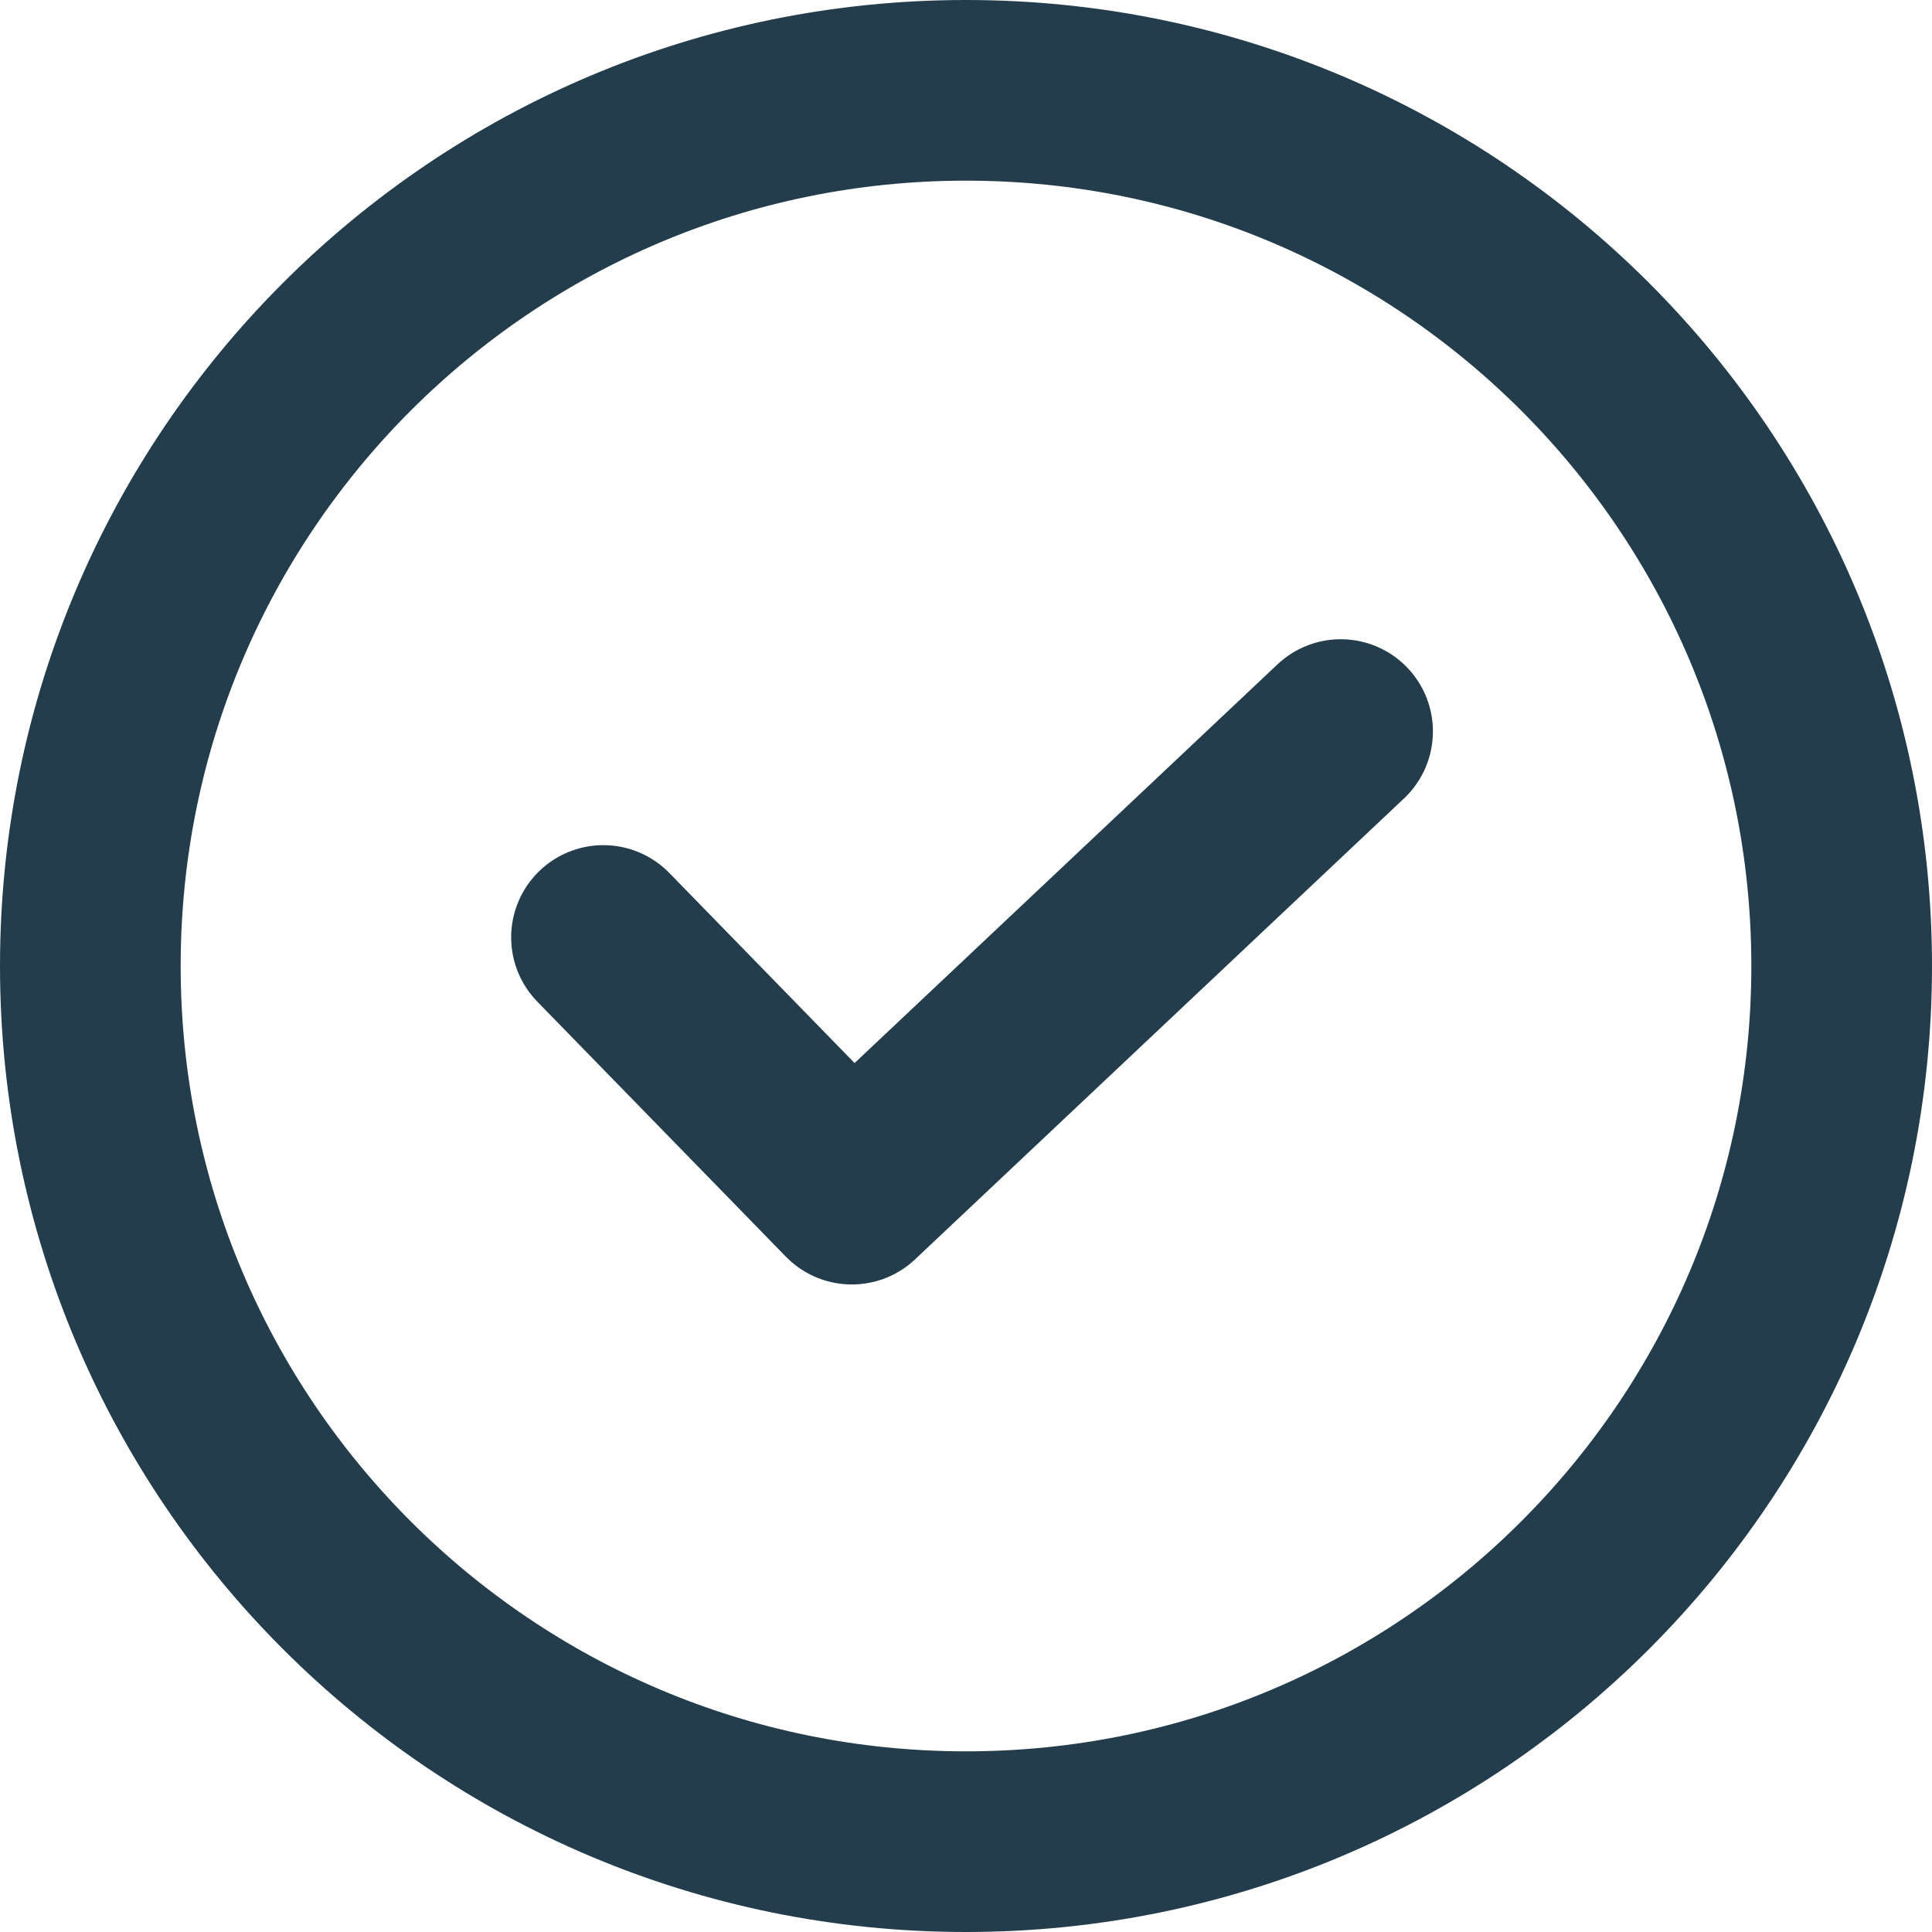
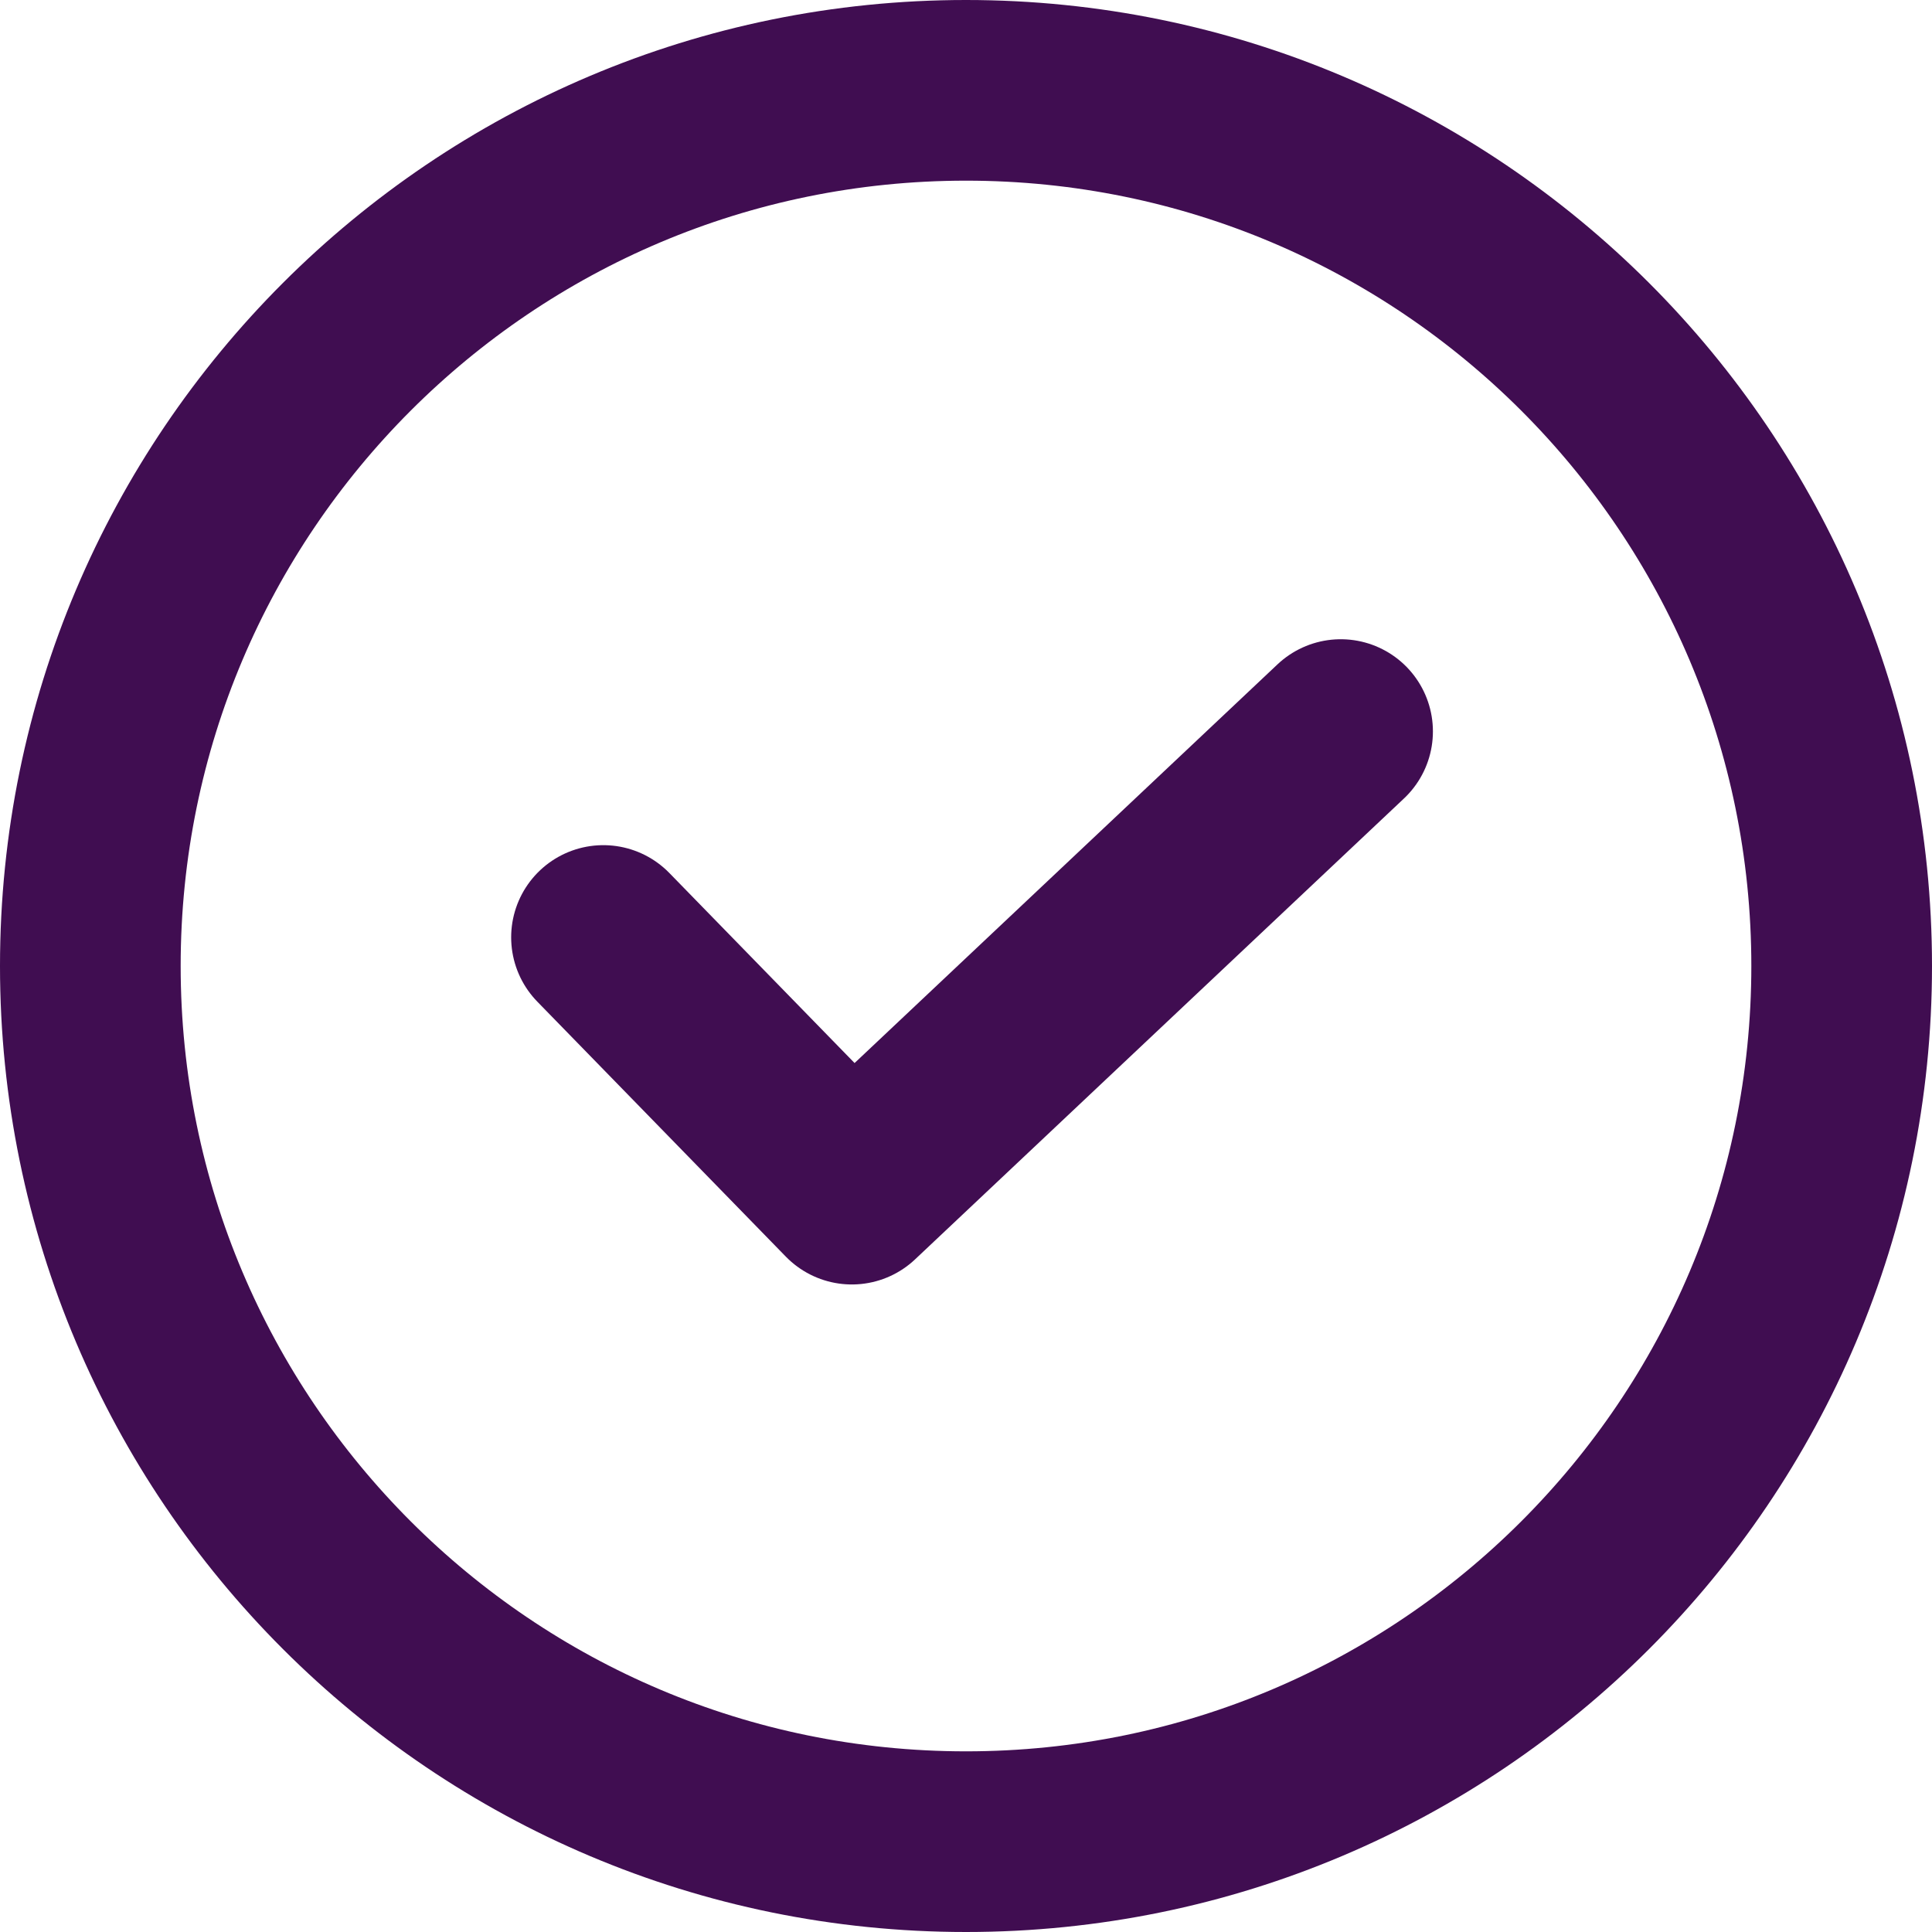
<svg xmlns="http://www.w3.org/2000/svg" id="icons" width="41.92px" height="41.92px" enable-background="new 0 0 41.92 41.92" version="1.1" viewBox="0 0 41.92 41.92" xml:space="preserve">
-   <g id="Icon_52_" fill="none" stroke="#233d4d" stroke-linecap="round" stroke-miterlimit="10">
+   <g id="Icon_52_" fill="none" stroke="#400d51" stroke-linecap="round" stroke-miterlimit="10">
    <circle cx="20.96" cy="20.96" r="19" stroke-width="3.92" />
    <polyline points="13.091 20.338 18.483 25.87 29.091 15.87" stroke-linejoin="round" stroke-width="4" />
  </g>
</svg>
